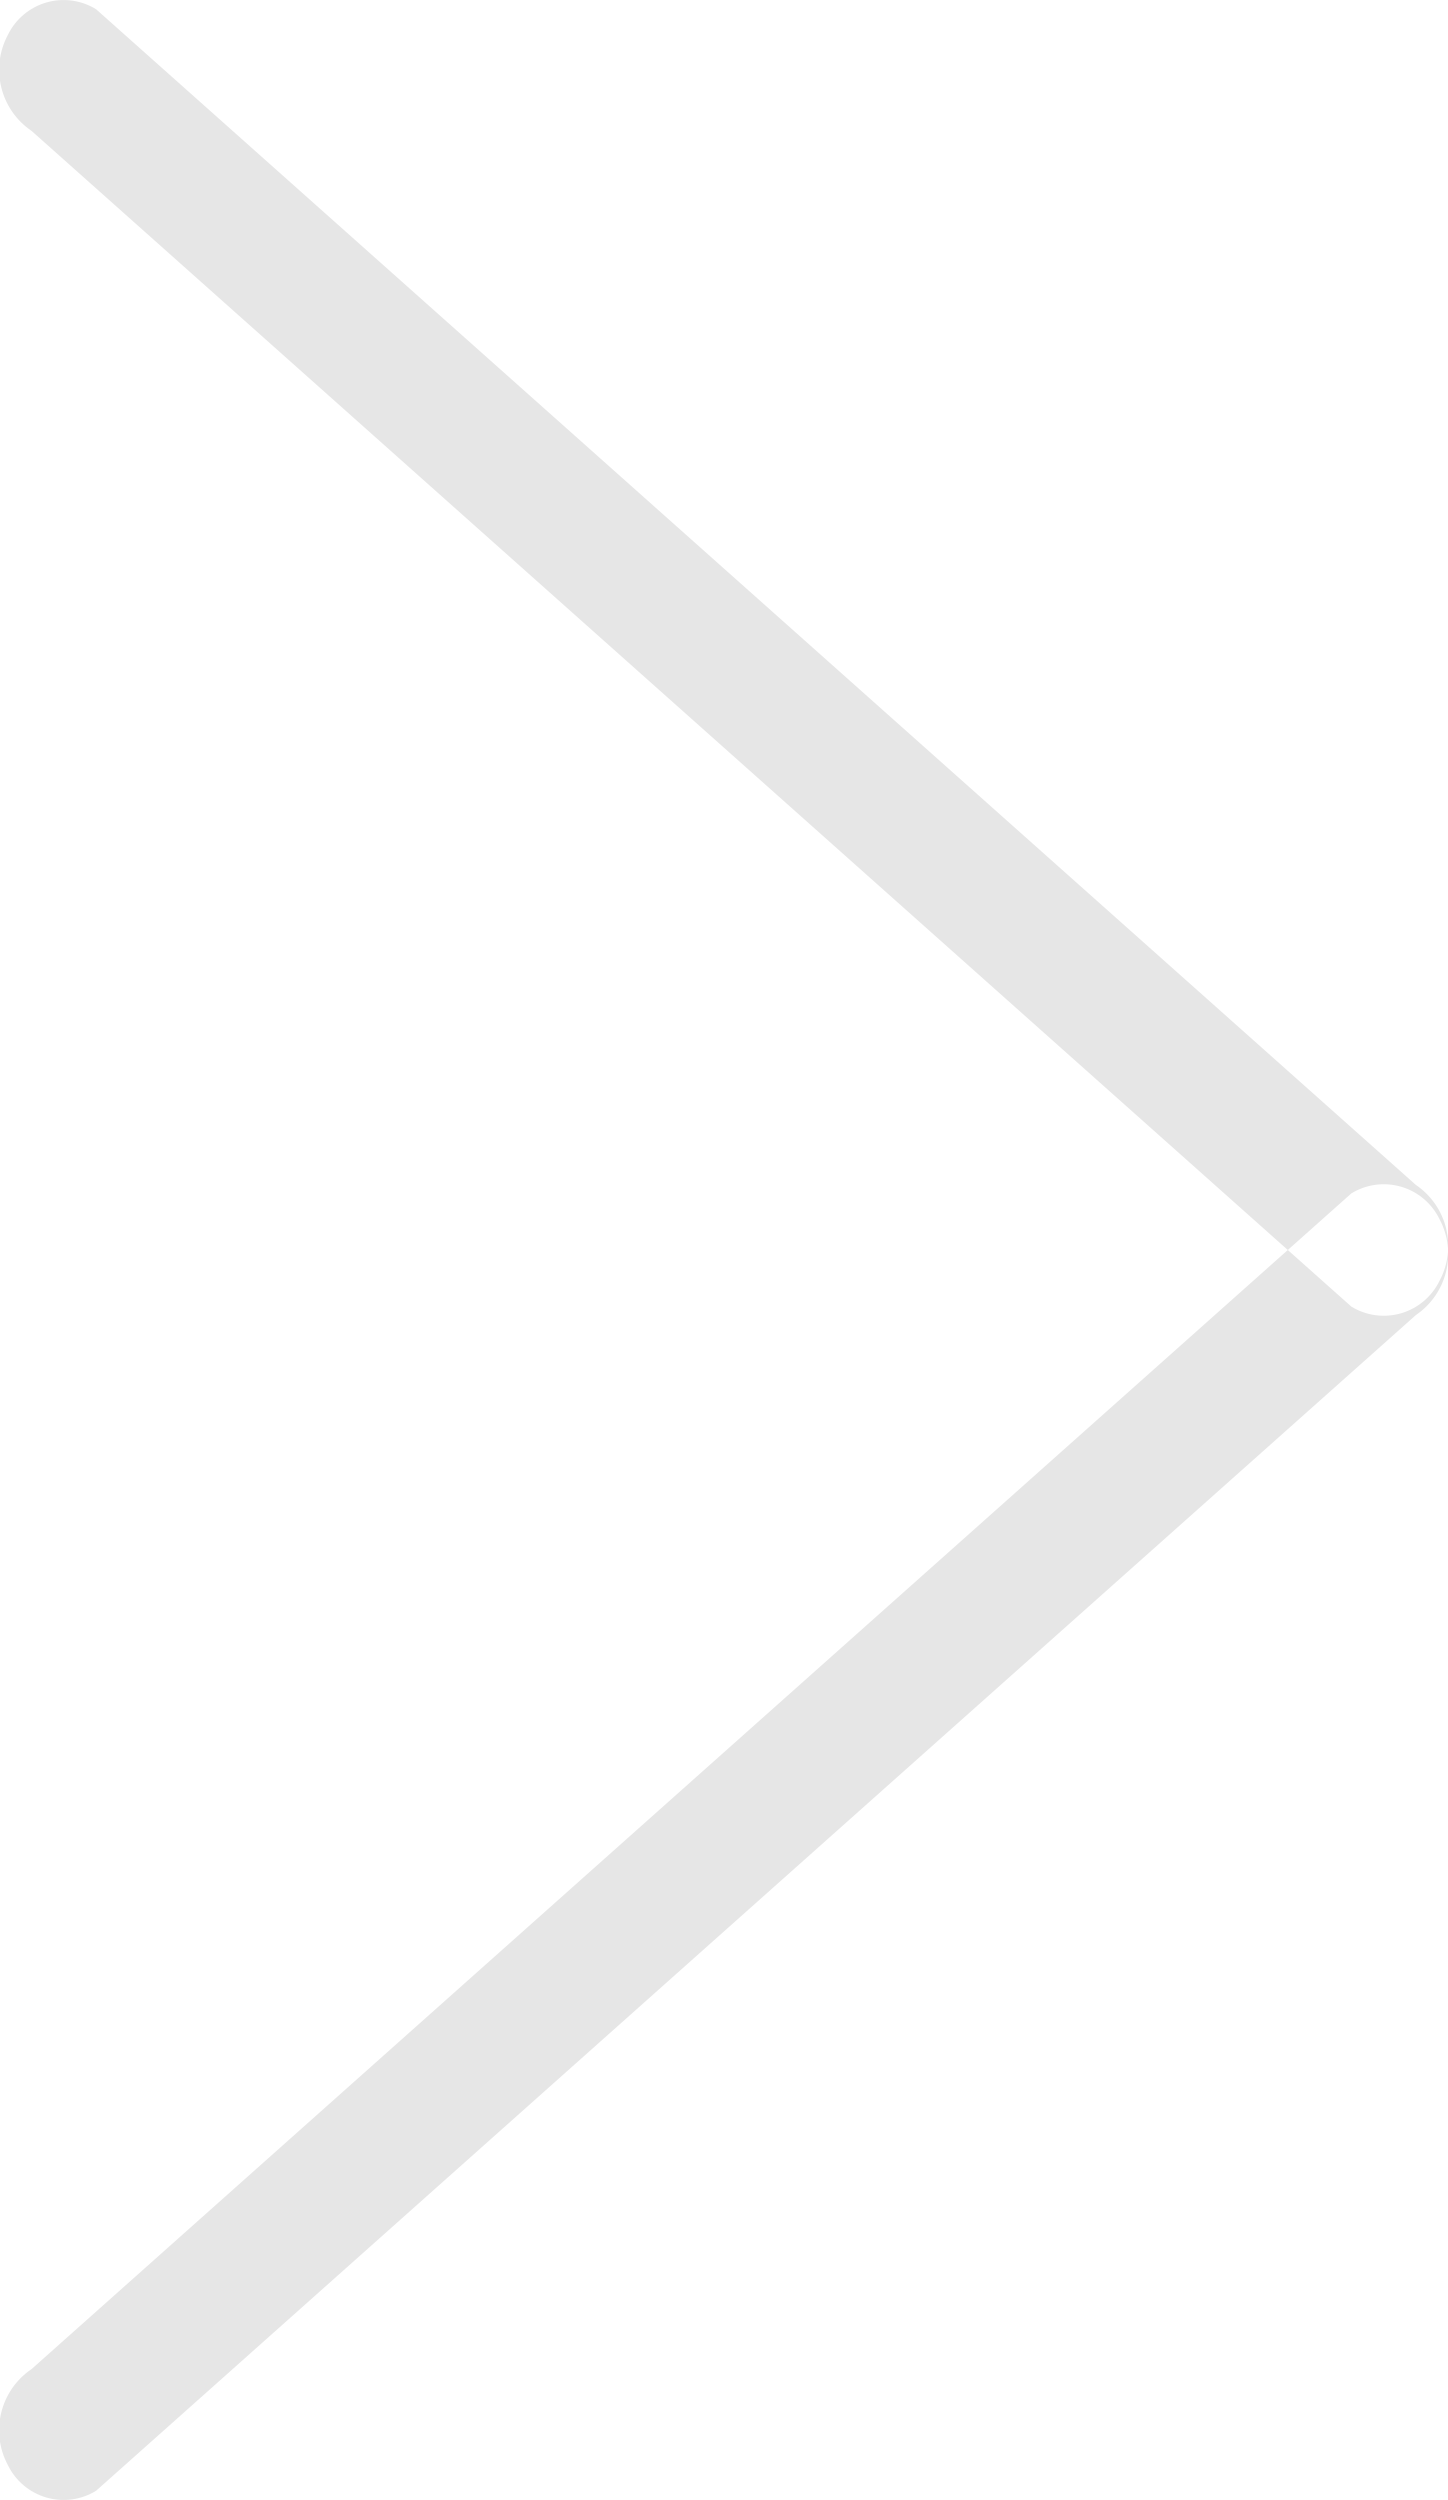
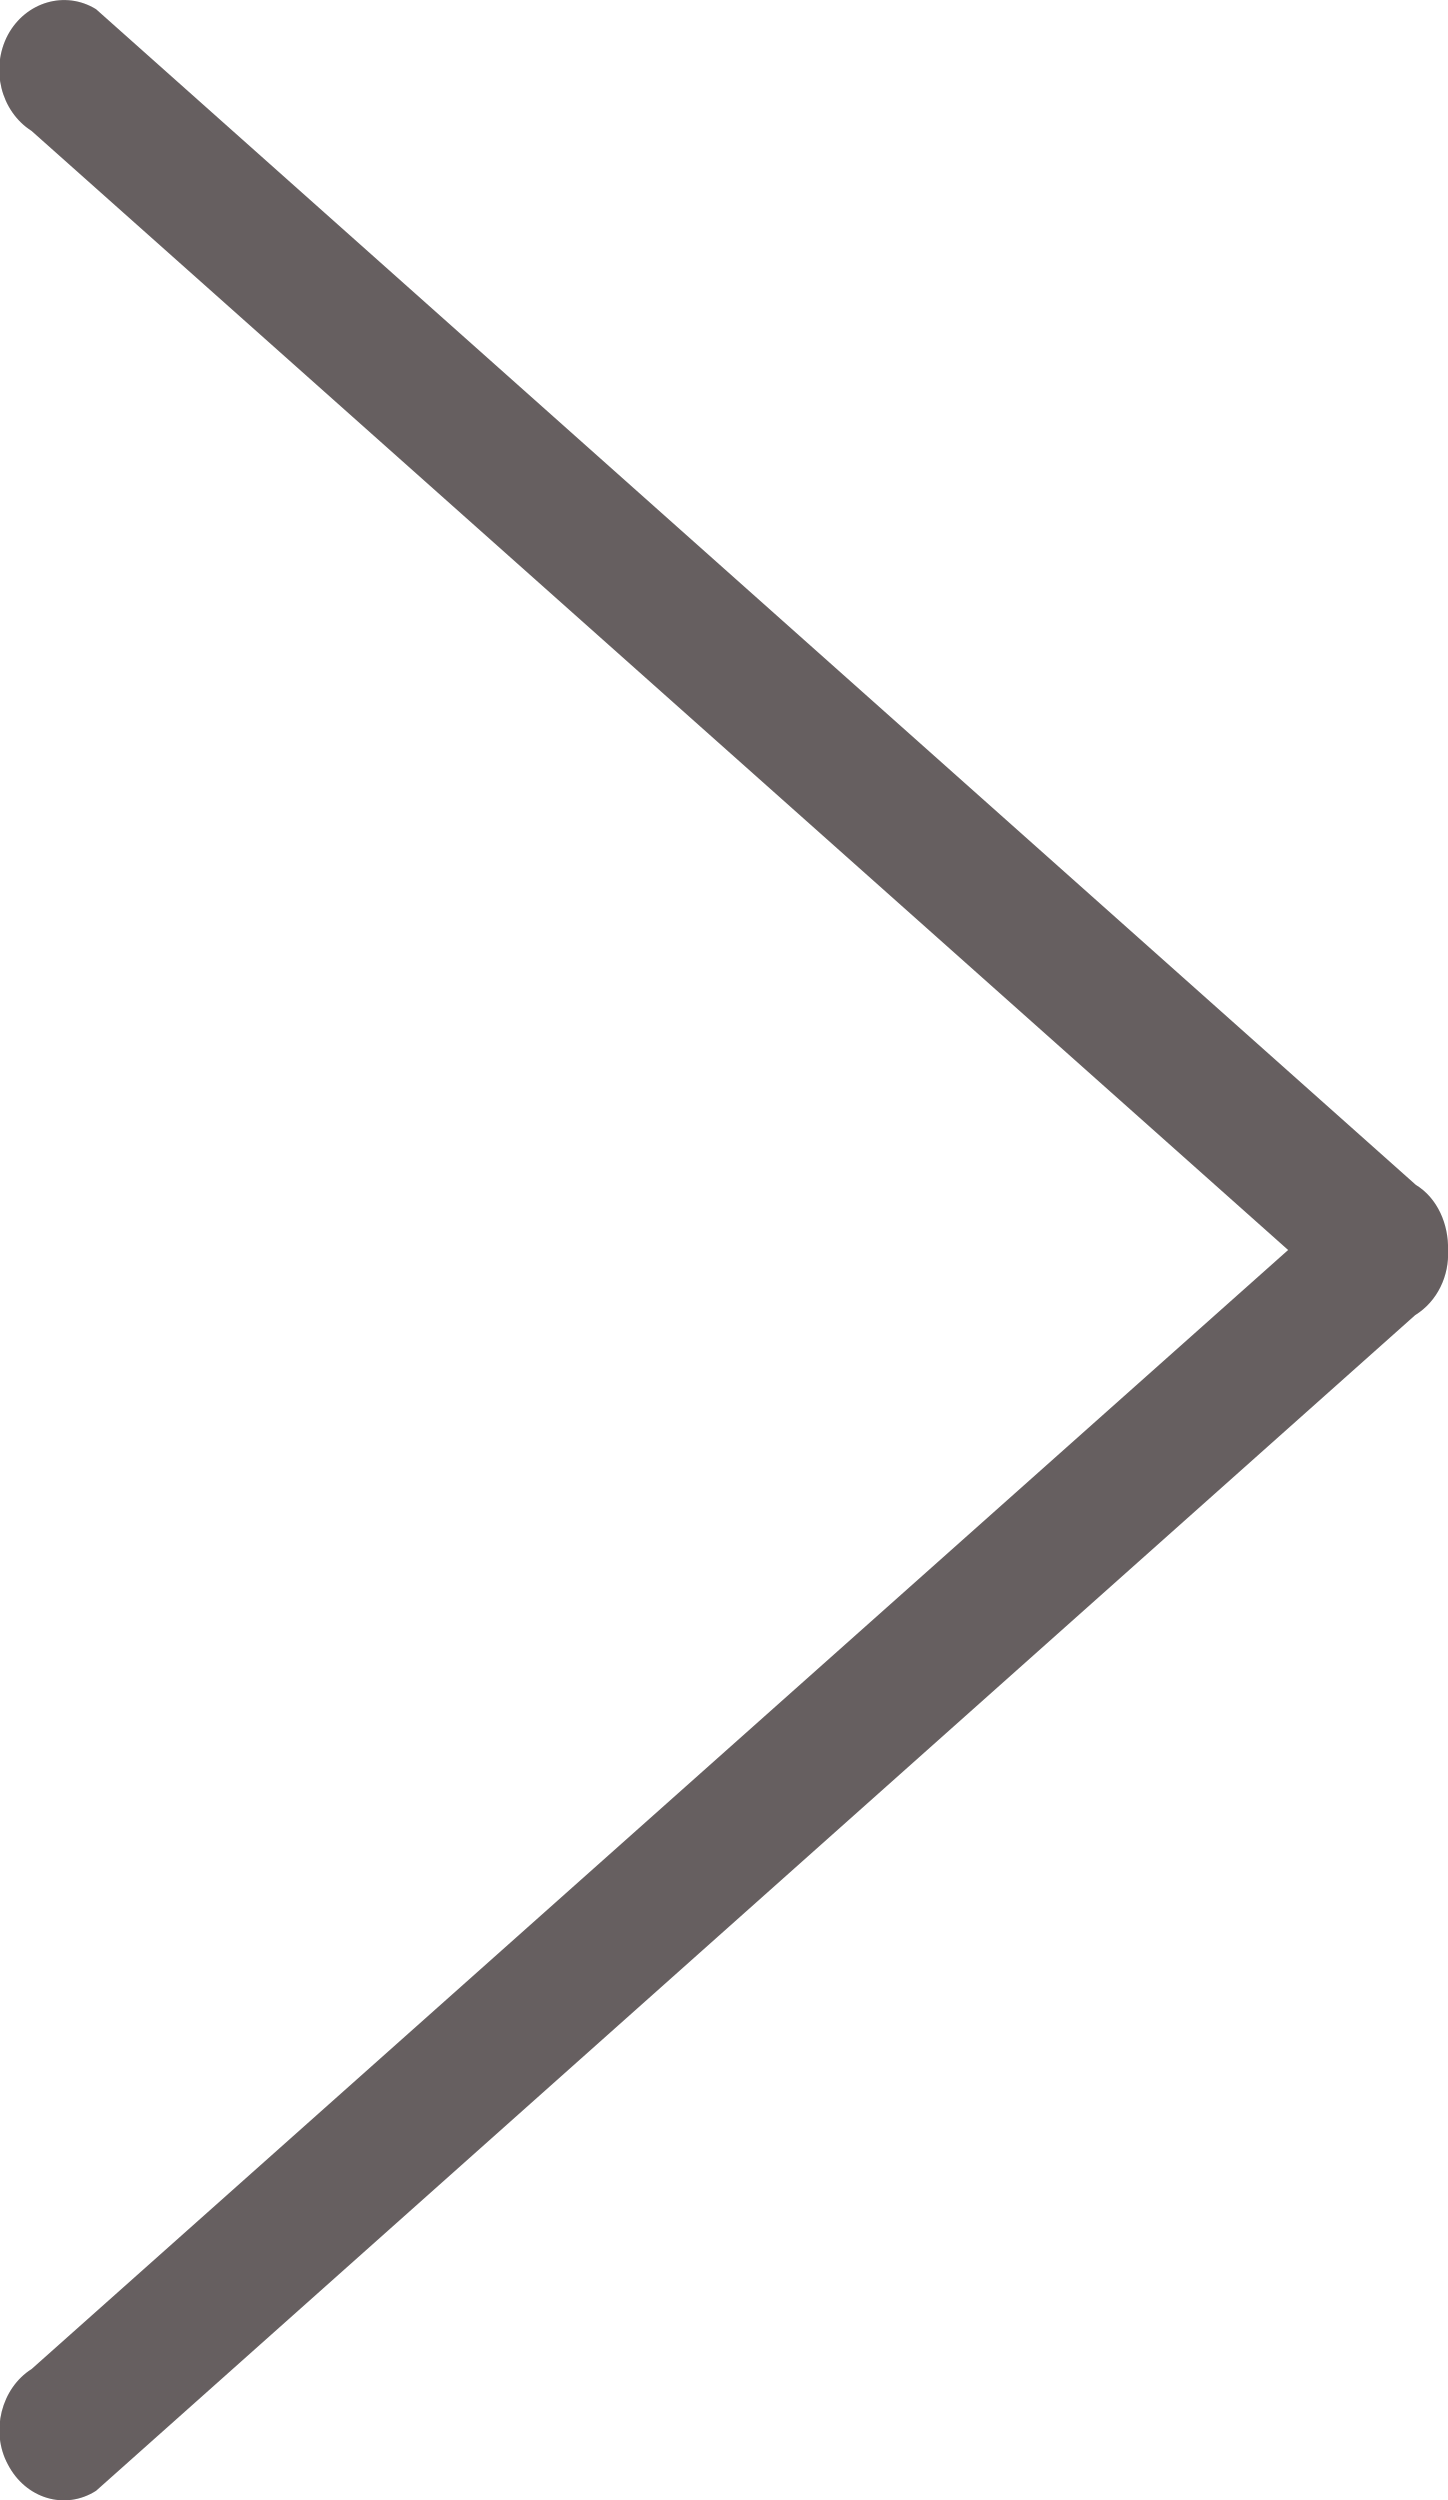
- <svg xmlns="http://www.w3.org/2000/svg" width="22" height="38" viewBox="0 0 22 38">
+ <svg xmlns="http://www.w3.org/2000/svg" xmlns:xlink="http://www.w3.org/1999/xlink" width="22" height="38" viewBox="0 0 22 38">
  <defs>
-     <style>
-       .cls-1 {
-         fill: #e6e6e6;
-         fill-rule: evenodd;
-       }
-     </style>
+     <path id="9ve4a" d="M1411.46 4175.14l20.06 17.87c.33.2.5.6.49.99.02.39-.16.78-.5.99l-20.05 17.87c-.47.3-1.07.12-1.34-.4-.27-.5-.1-1.16.36-1.45l19.1-17.01-19.1-17.01c-.47-.3-.63-.95-.36-1.46.27-.5.87-.68 1.34-.39z" />
  </defs>
-   <path id="interface_-_arrow_right" data-name="interface - arrow right" class="cls-1" d="M1410.12,3161.53a1.124,1.124,0,0,0,.36,1.46l20.06,17.87a0.942,0.942,0,0,0,1.34-.39,1.122,1.122,0,0,0-.36-1.46l-20.06-17.87A0.942,0.942,0,0,0,1410.12,3161.53Zm0,36.94a1.122,1.122,0,0,1,.36-1.46l20.06-17.87a0.942,0.942,0,0,1,1.34.39,1.124,1.124,0,0,1-.36,1.46l-20.06,17.87A0.942,0.942,0,0,1,1410.12,3198.47Z" transform="translate(-1410 -3161)" />
+   <g>
+     <g transform="translate(-1410 -4175)">
+       <use fill="#e6e6e6" xlink:href="#9ve4a" />
+       <use fill="#665f60" xlink:href="#9ve4a" />
+     </g>
+   </g>
</svg>
